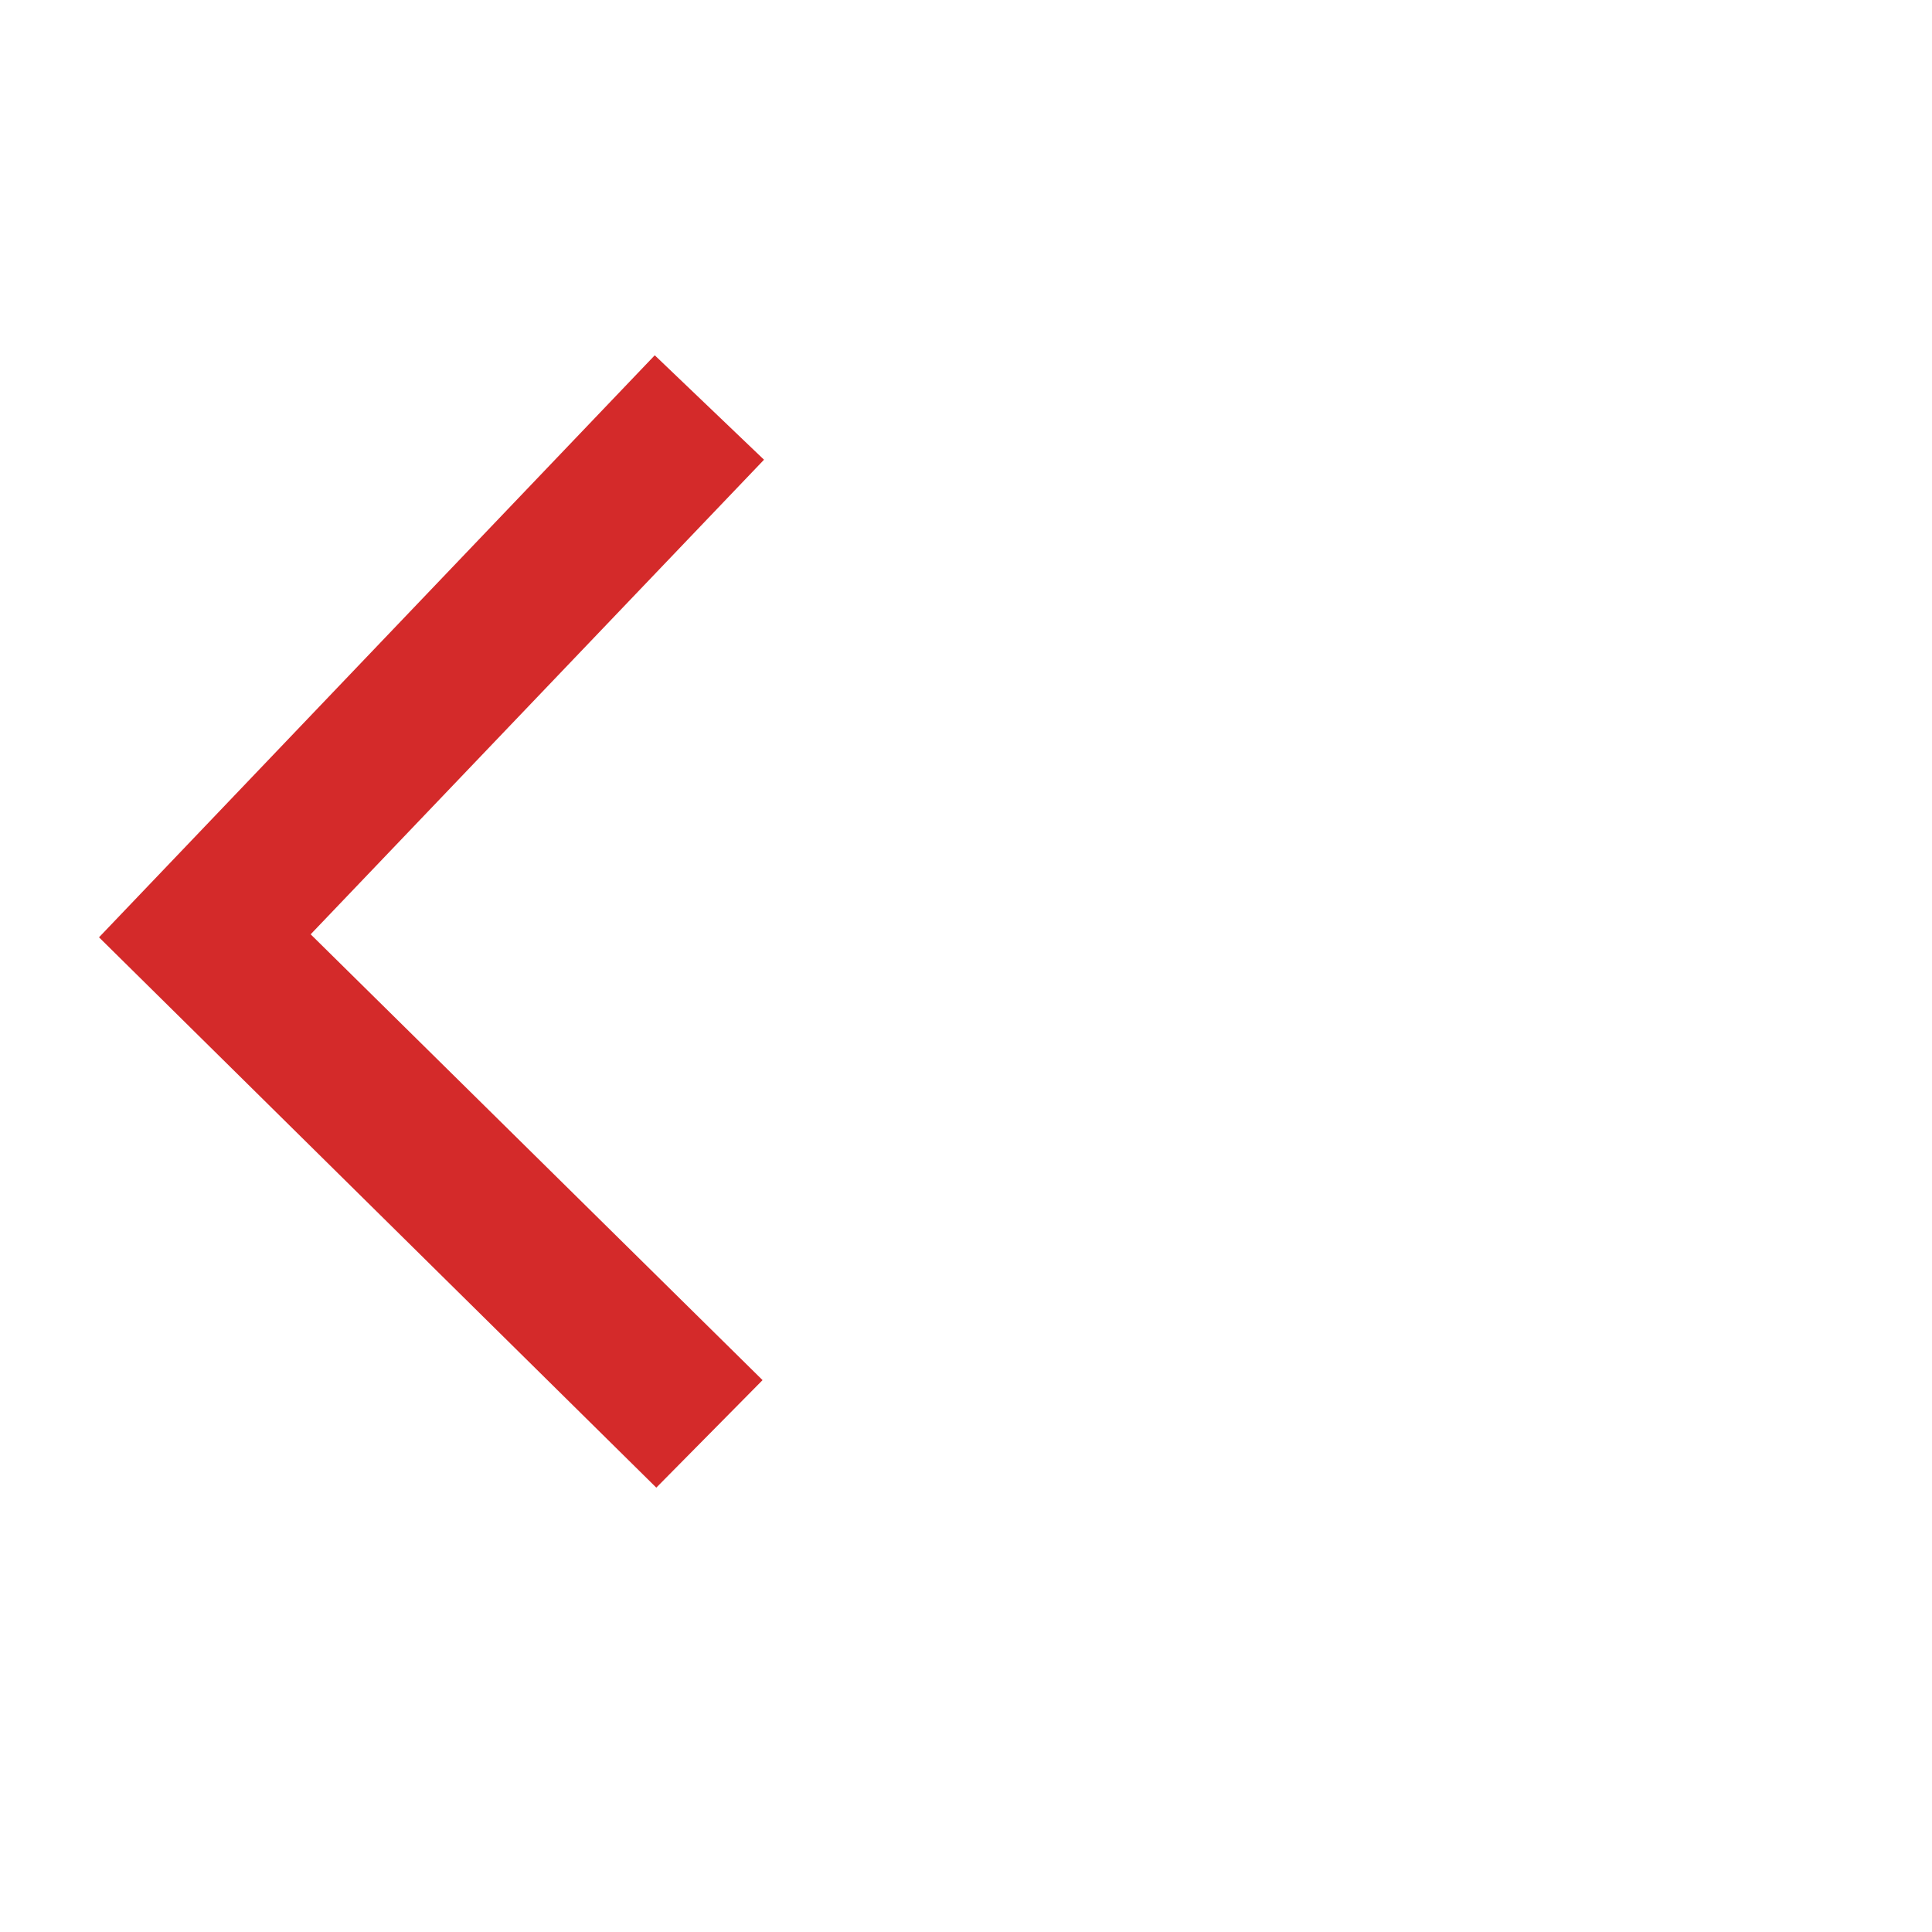
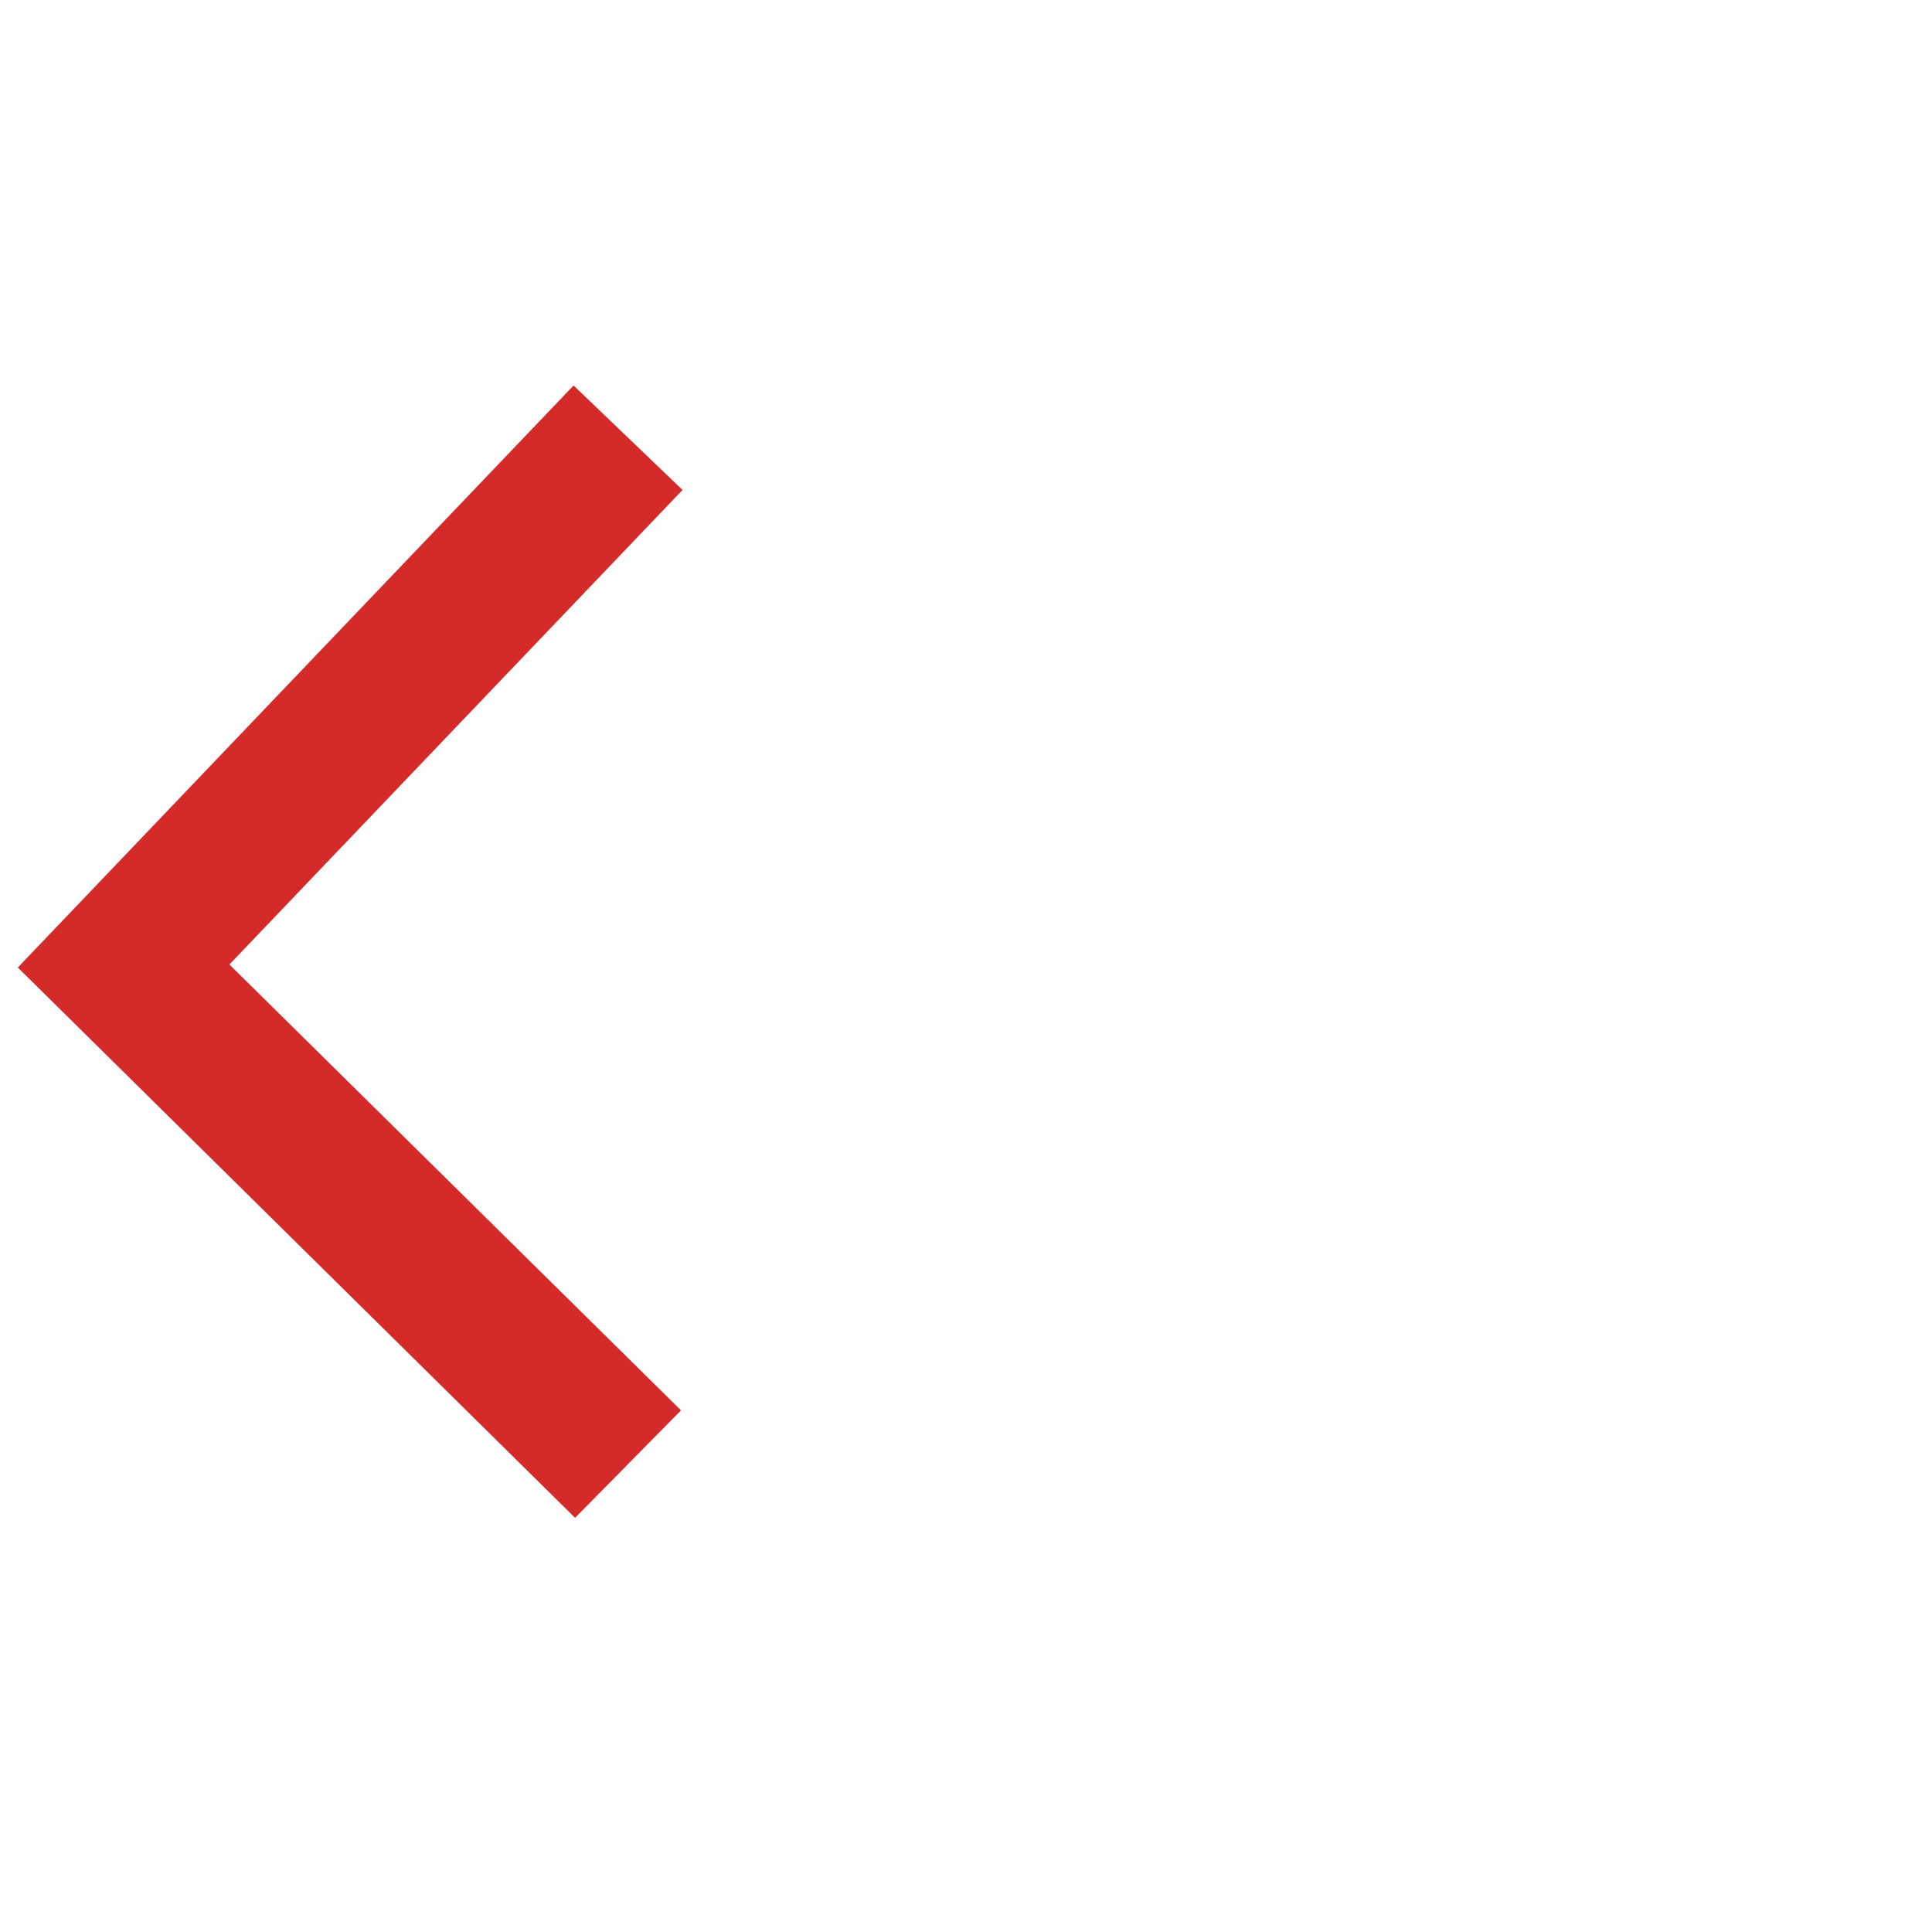
- <svg xmlns="http://www.w3.org/2000/svg" width="20" height="20" viewBox="0 0 20 20" fill="none">
-   <path d="M6.794 15.4L1.025 9.703L6.778 3.678L7.909 4.759L3.216 9.672L7.894 14.287L6.794 15.4Z" fill="#D42A2A" />
+ <svg xmlns="http://www.w3.org/2000/svg" width="32" height="32" viewBox="0 0 32 32" fill="none">
+   <path d="M9.525 25.14L11.28 23.36L3.8 15.975L11.305 8.115L9.5 6.385L0.295 16.025L9.525 25.14Z" fill="#D42A2A" />
</svg>
